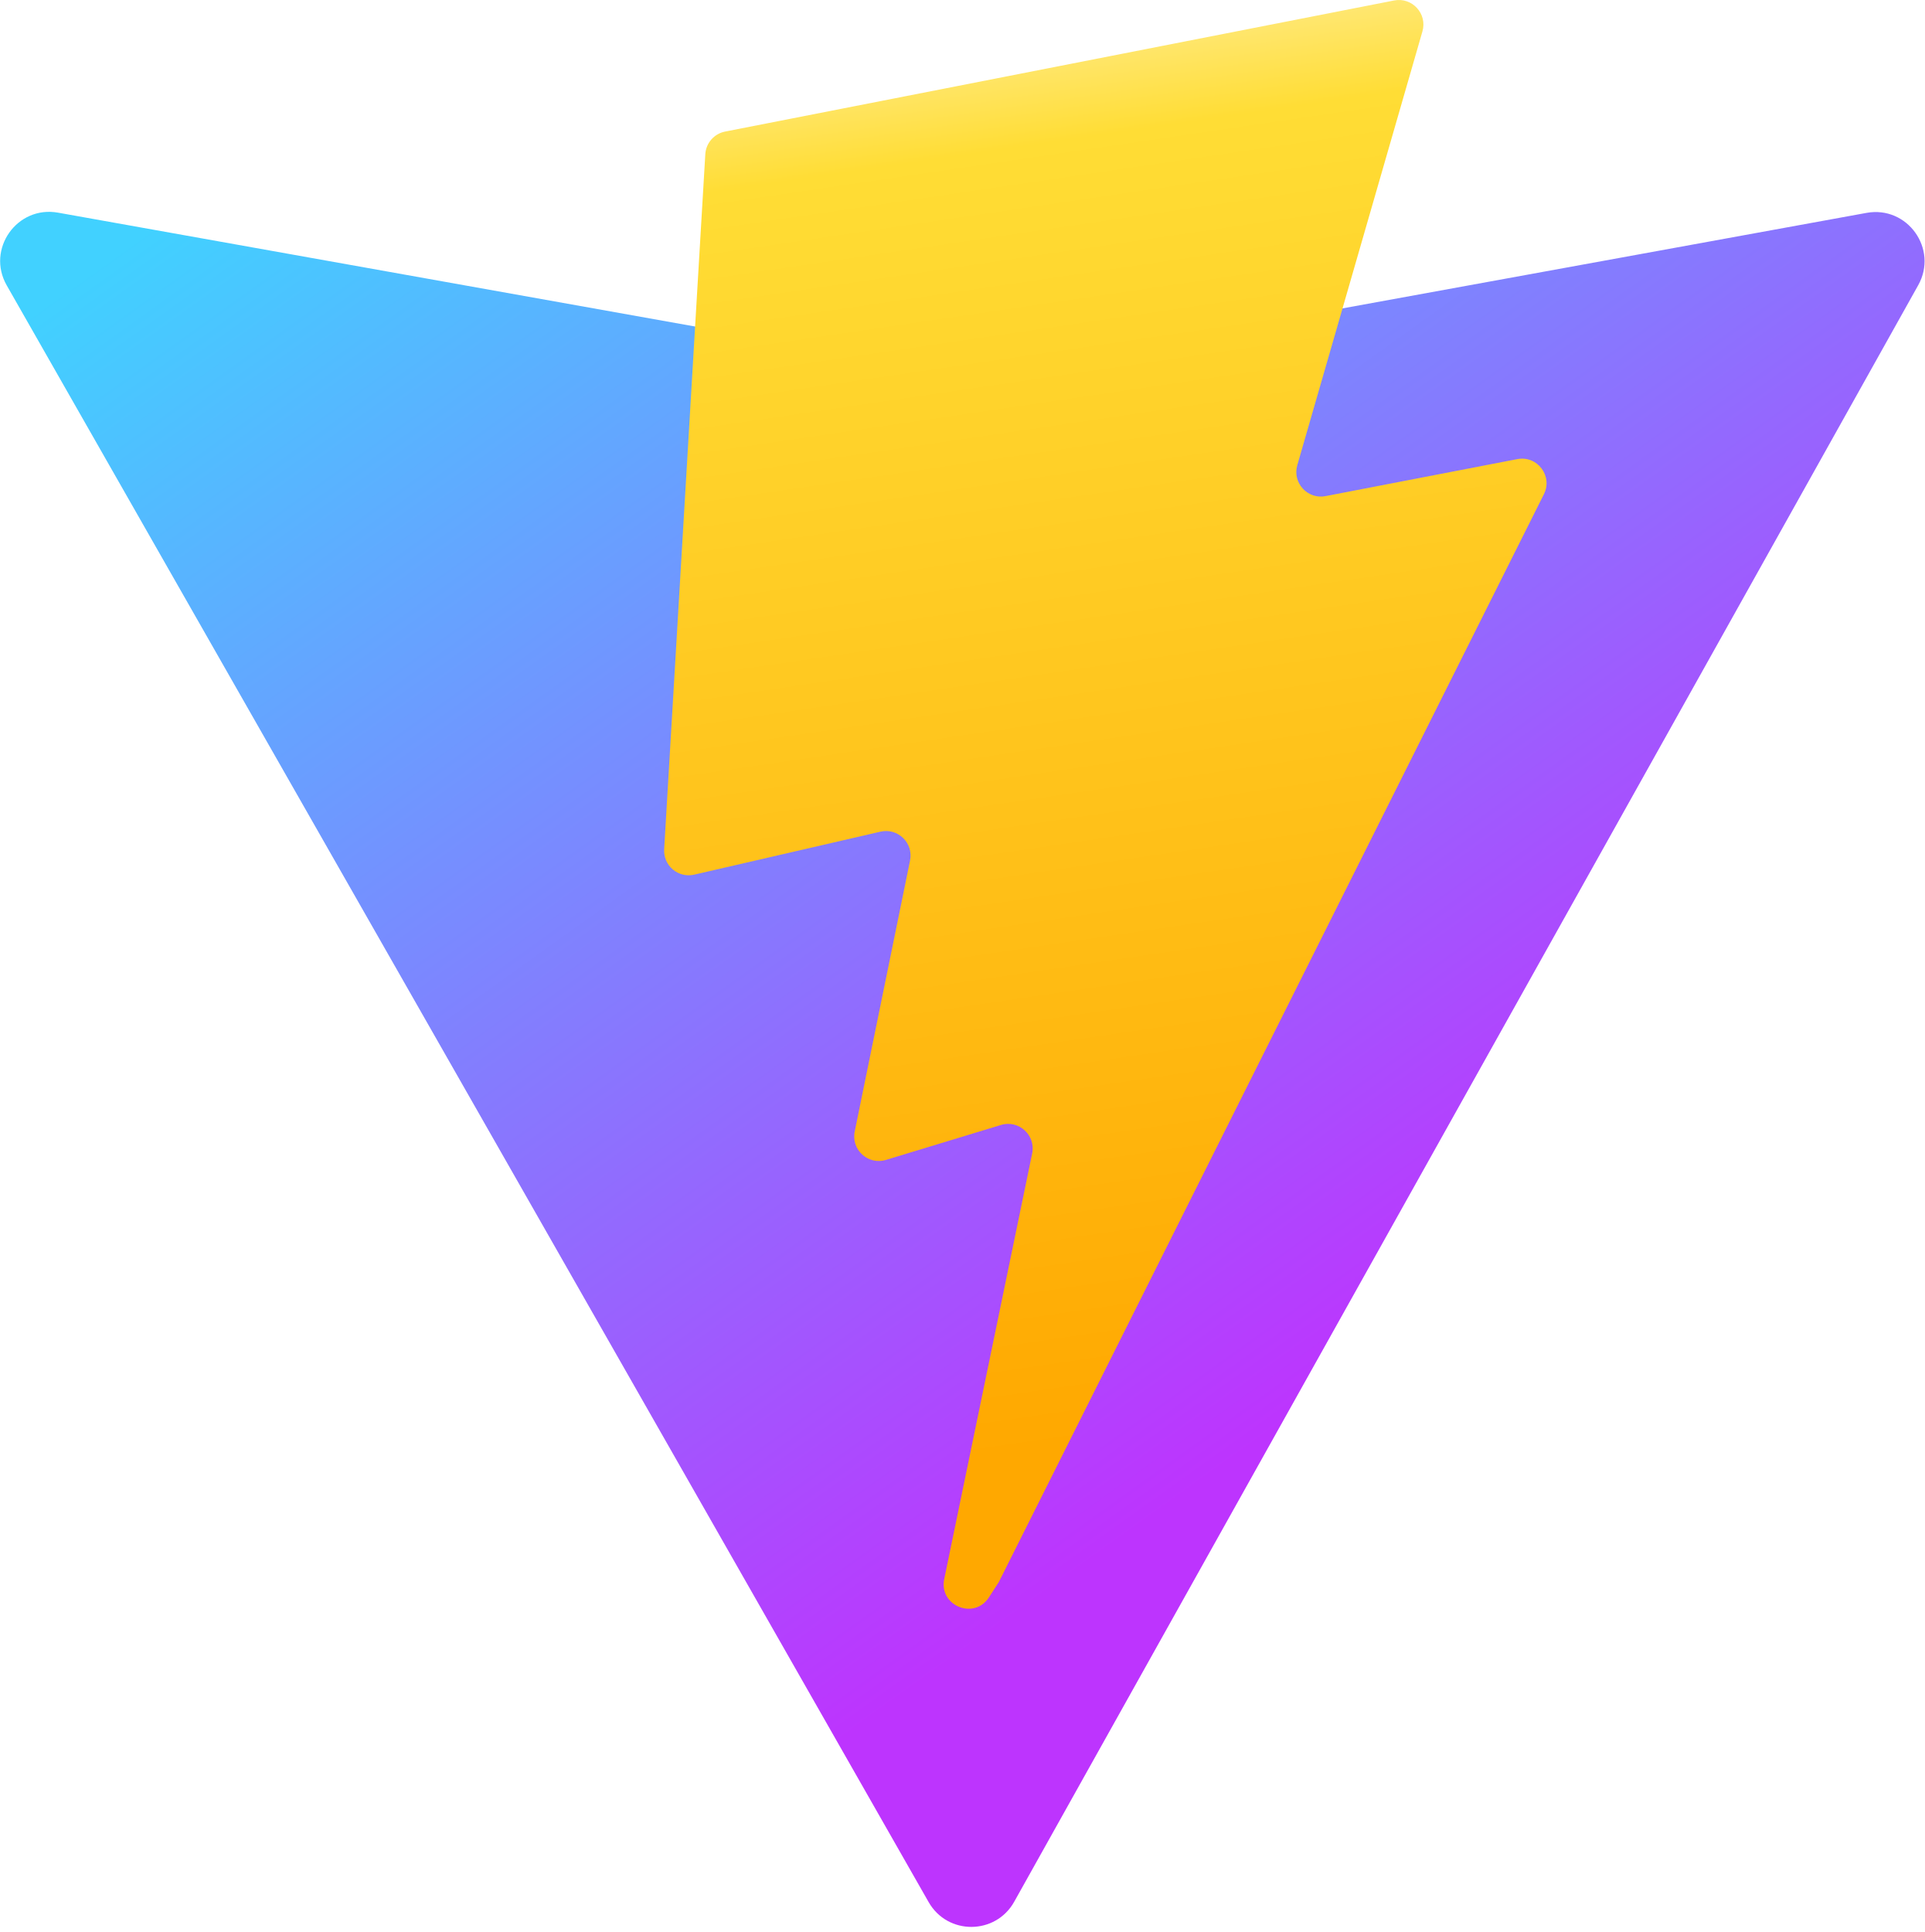
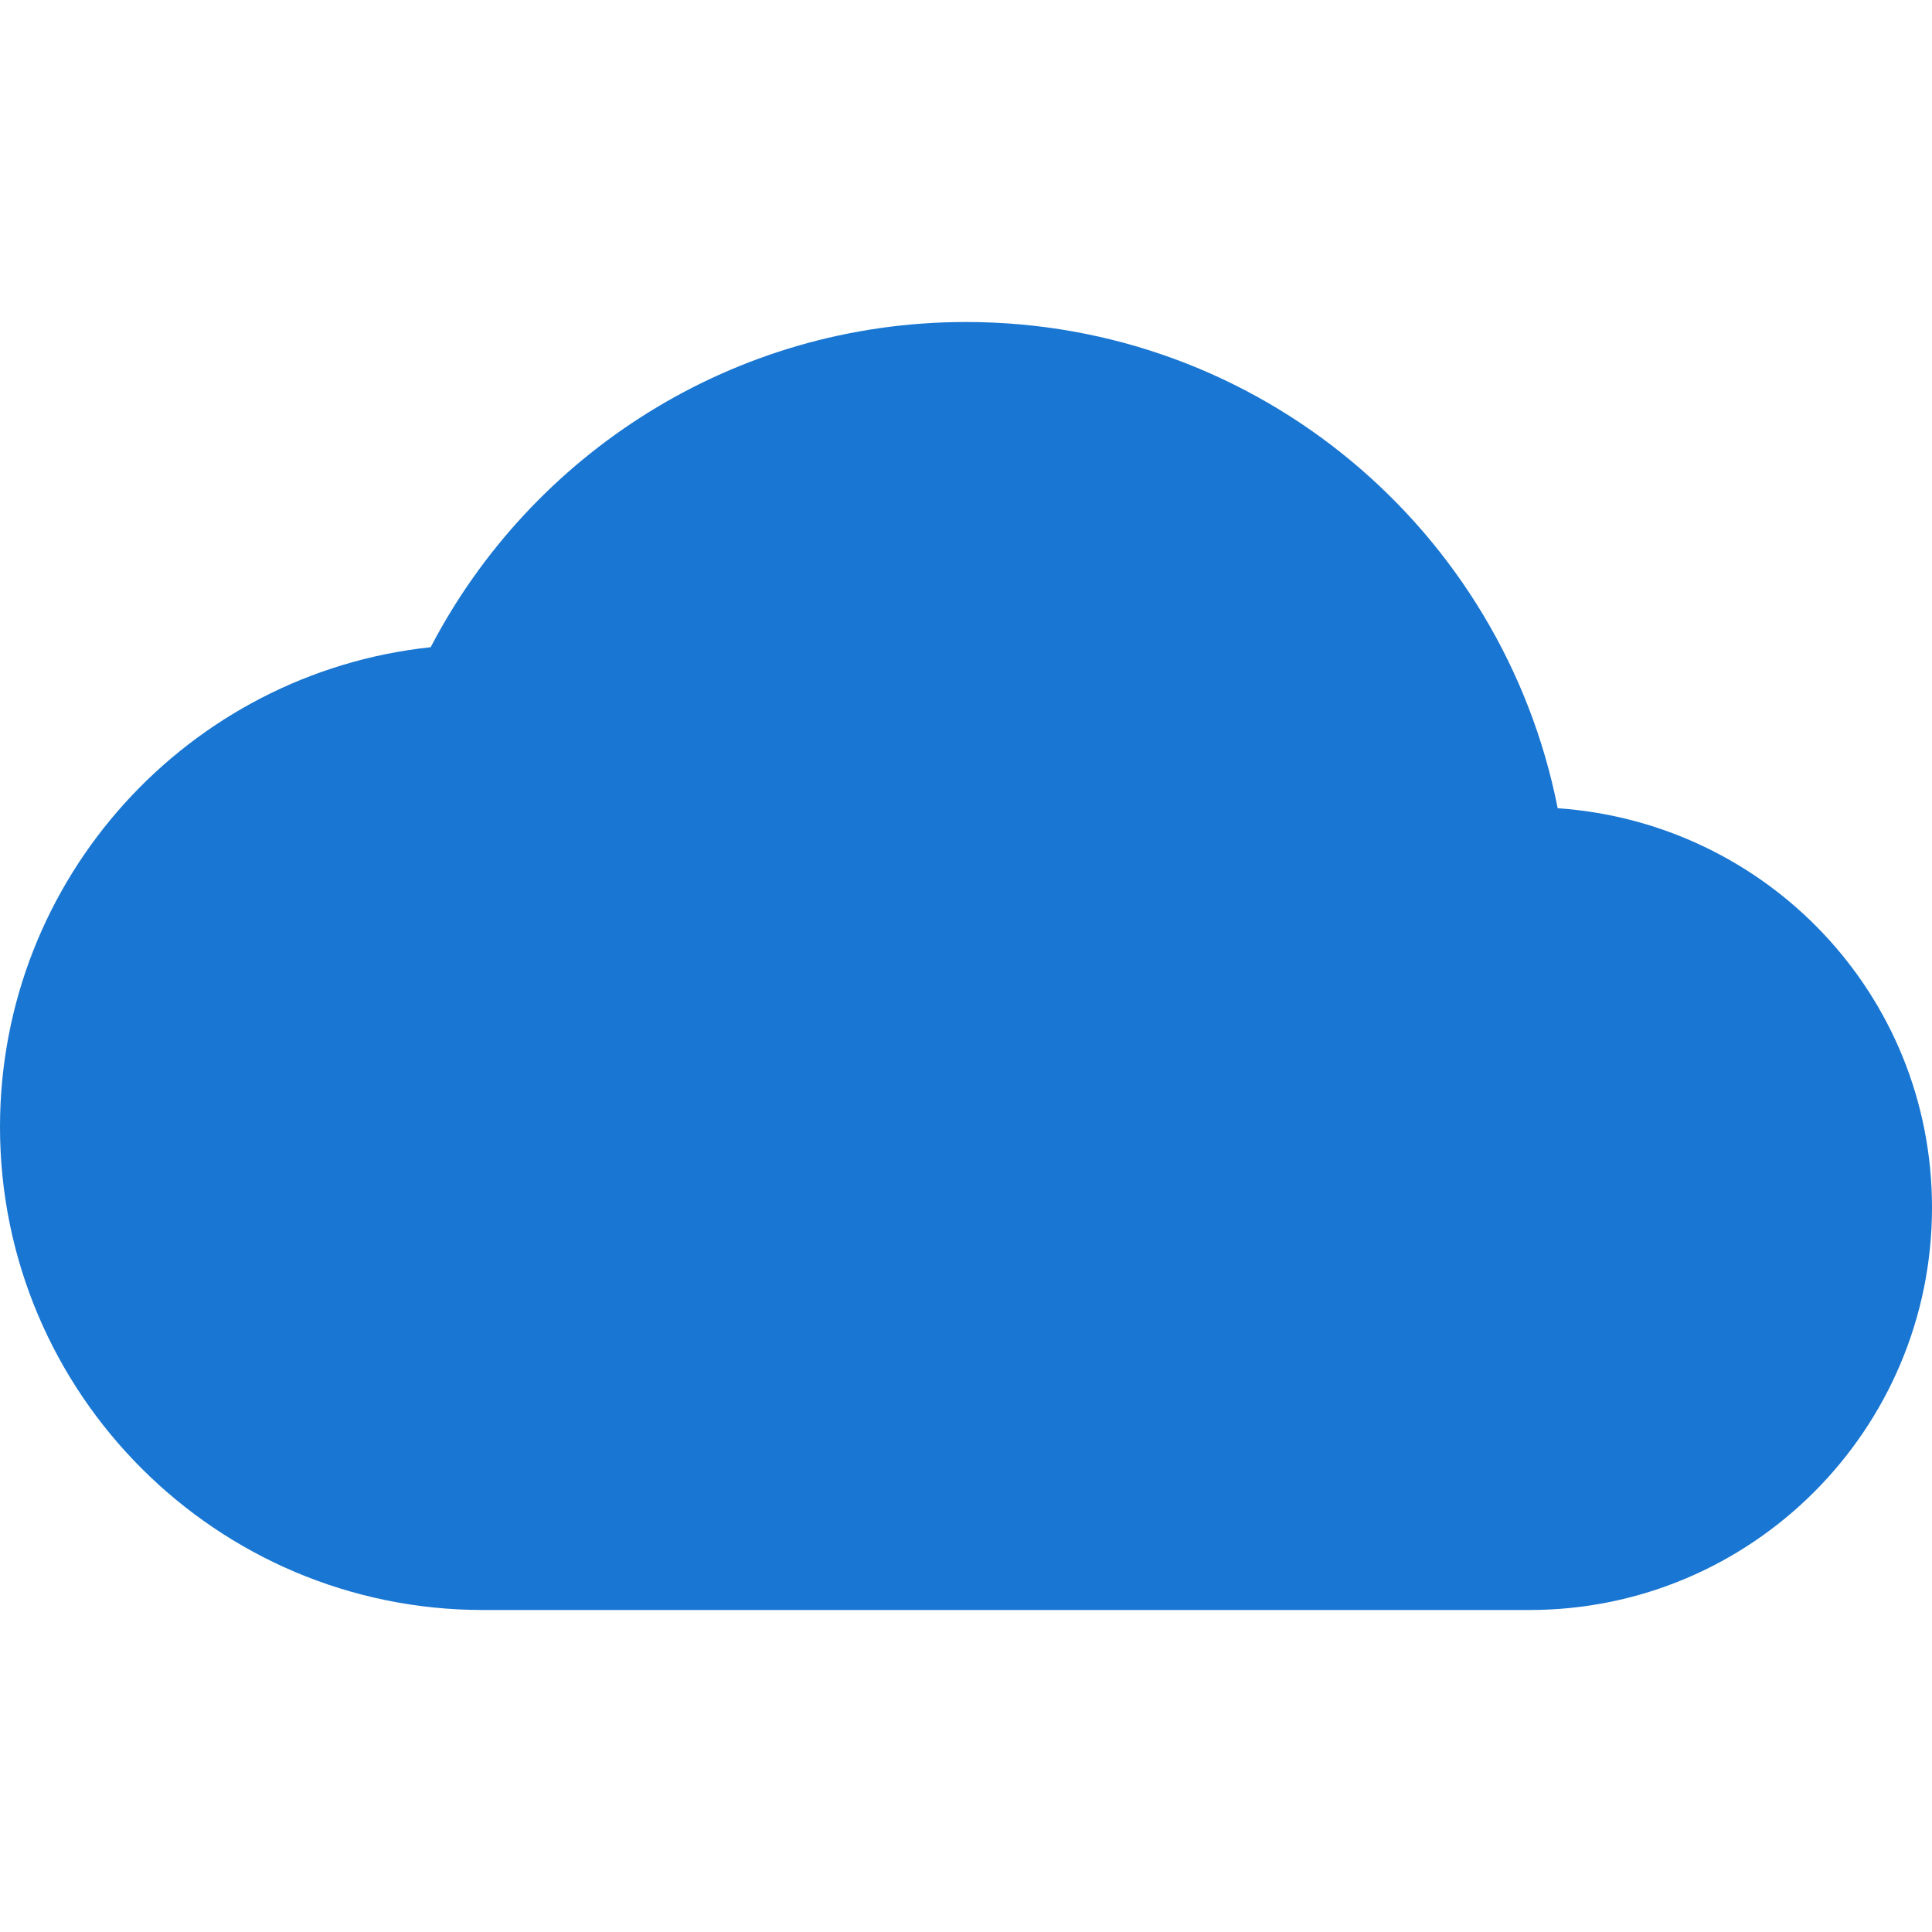
- <svg xmlns="http://www.w3.org/2000/svg" aria-hidden="true" role="img" class="iconify iconify--logos" width="31.88" height="32" preserveAspectRatio="xMidYMid meet" viewBox="0 0 256 257">
-   <defs>
-     <linearGradient id="IconifyId1813088fe1fbc01fb466" x1="-.828%" x2="57.636%" y1="7.652%" y2="78.411%">
-       <stop offset="0%" stop-color="#41D1FF" />
-       <stop offset="100%" stop-color="#BD34FE" />
-     </linearGradient>
-     <linearGradient id="IconifyId1813088fe1fbc01fb467" x1="43.376%" x2="50.316%" y1="2.242%" y2="89.03%">
-       <stop offset="0%" stop-color="#FFEA83" />
-       <stop offset="8.333%" stop-color="#FFDD35" />
-       <stop offset="100%" stop-color="#FFA800" />
-     </linearGradient>
-   </defs>
-   <path fill="url(#IconifyId1813088fe1fbc01fb466)" d="M255.153 37.938L134.897 252.976c-2.483 4.44-8.862 4.466-11.382.048L.875 37.958c-2.746-4.814 1.371-10.646 6.827-9.67l120.385 21.517a6.537 6.537 0 0 0 2.322-.004l117.867-21.483c5.438-.991 9.574 4.796 6.877 9.62Z" />
-   <path fill="url(#IconifyId1813088fe1fbc01fb467)" d="M185.432.063L96.44 17.501a3.268 3.268 0 0 0-2.634 3.014l-5.474 92.456a3.268 3.268 0 0 0 3.997 3.378l24.777-5.718c2.318-.535 4.413 1.507 3.936 3.838l-7.361 36.047c-.495 2.426 1.782 4.5 4.151 3.78l15.304-4.649c2.372-.72 4.652 1.36 4.15 3.788l-11.698 56.621c-.732 3.542 3.979 5.473 5.943 2.437l1.313-2.028l72.516-144.72c1.215-2.423-.88-5.186-3.54-4.672l-25.505 4.922c-2.396.462-4.435-1.77-3.759-4.114l16.646-57.705c.677-2.35-1.37-4.583-3.769-4.113Z" />
+ <svg xmlns="http://www.w3.org/2000/svg" viewBox="0 0 24 24" width="32" height="32" fill="#1976d2">
+   <path d="M19.35 10.04C18.67 6.59 15.64 4 12 4 9.11 4 6.6 5.64 5.35 8.04 2.34 8.36 0 10.91 0 14c0 3.31 2.69 6 6 6h13c2.76 0 5-2.24 5-5 0-2.64-2.05-4.78-4.65-4.96z" />
</svg>
